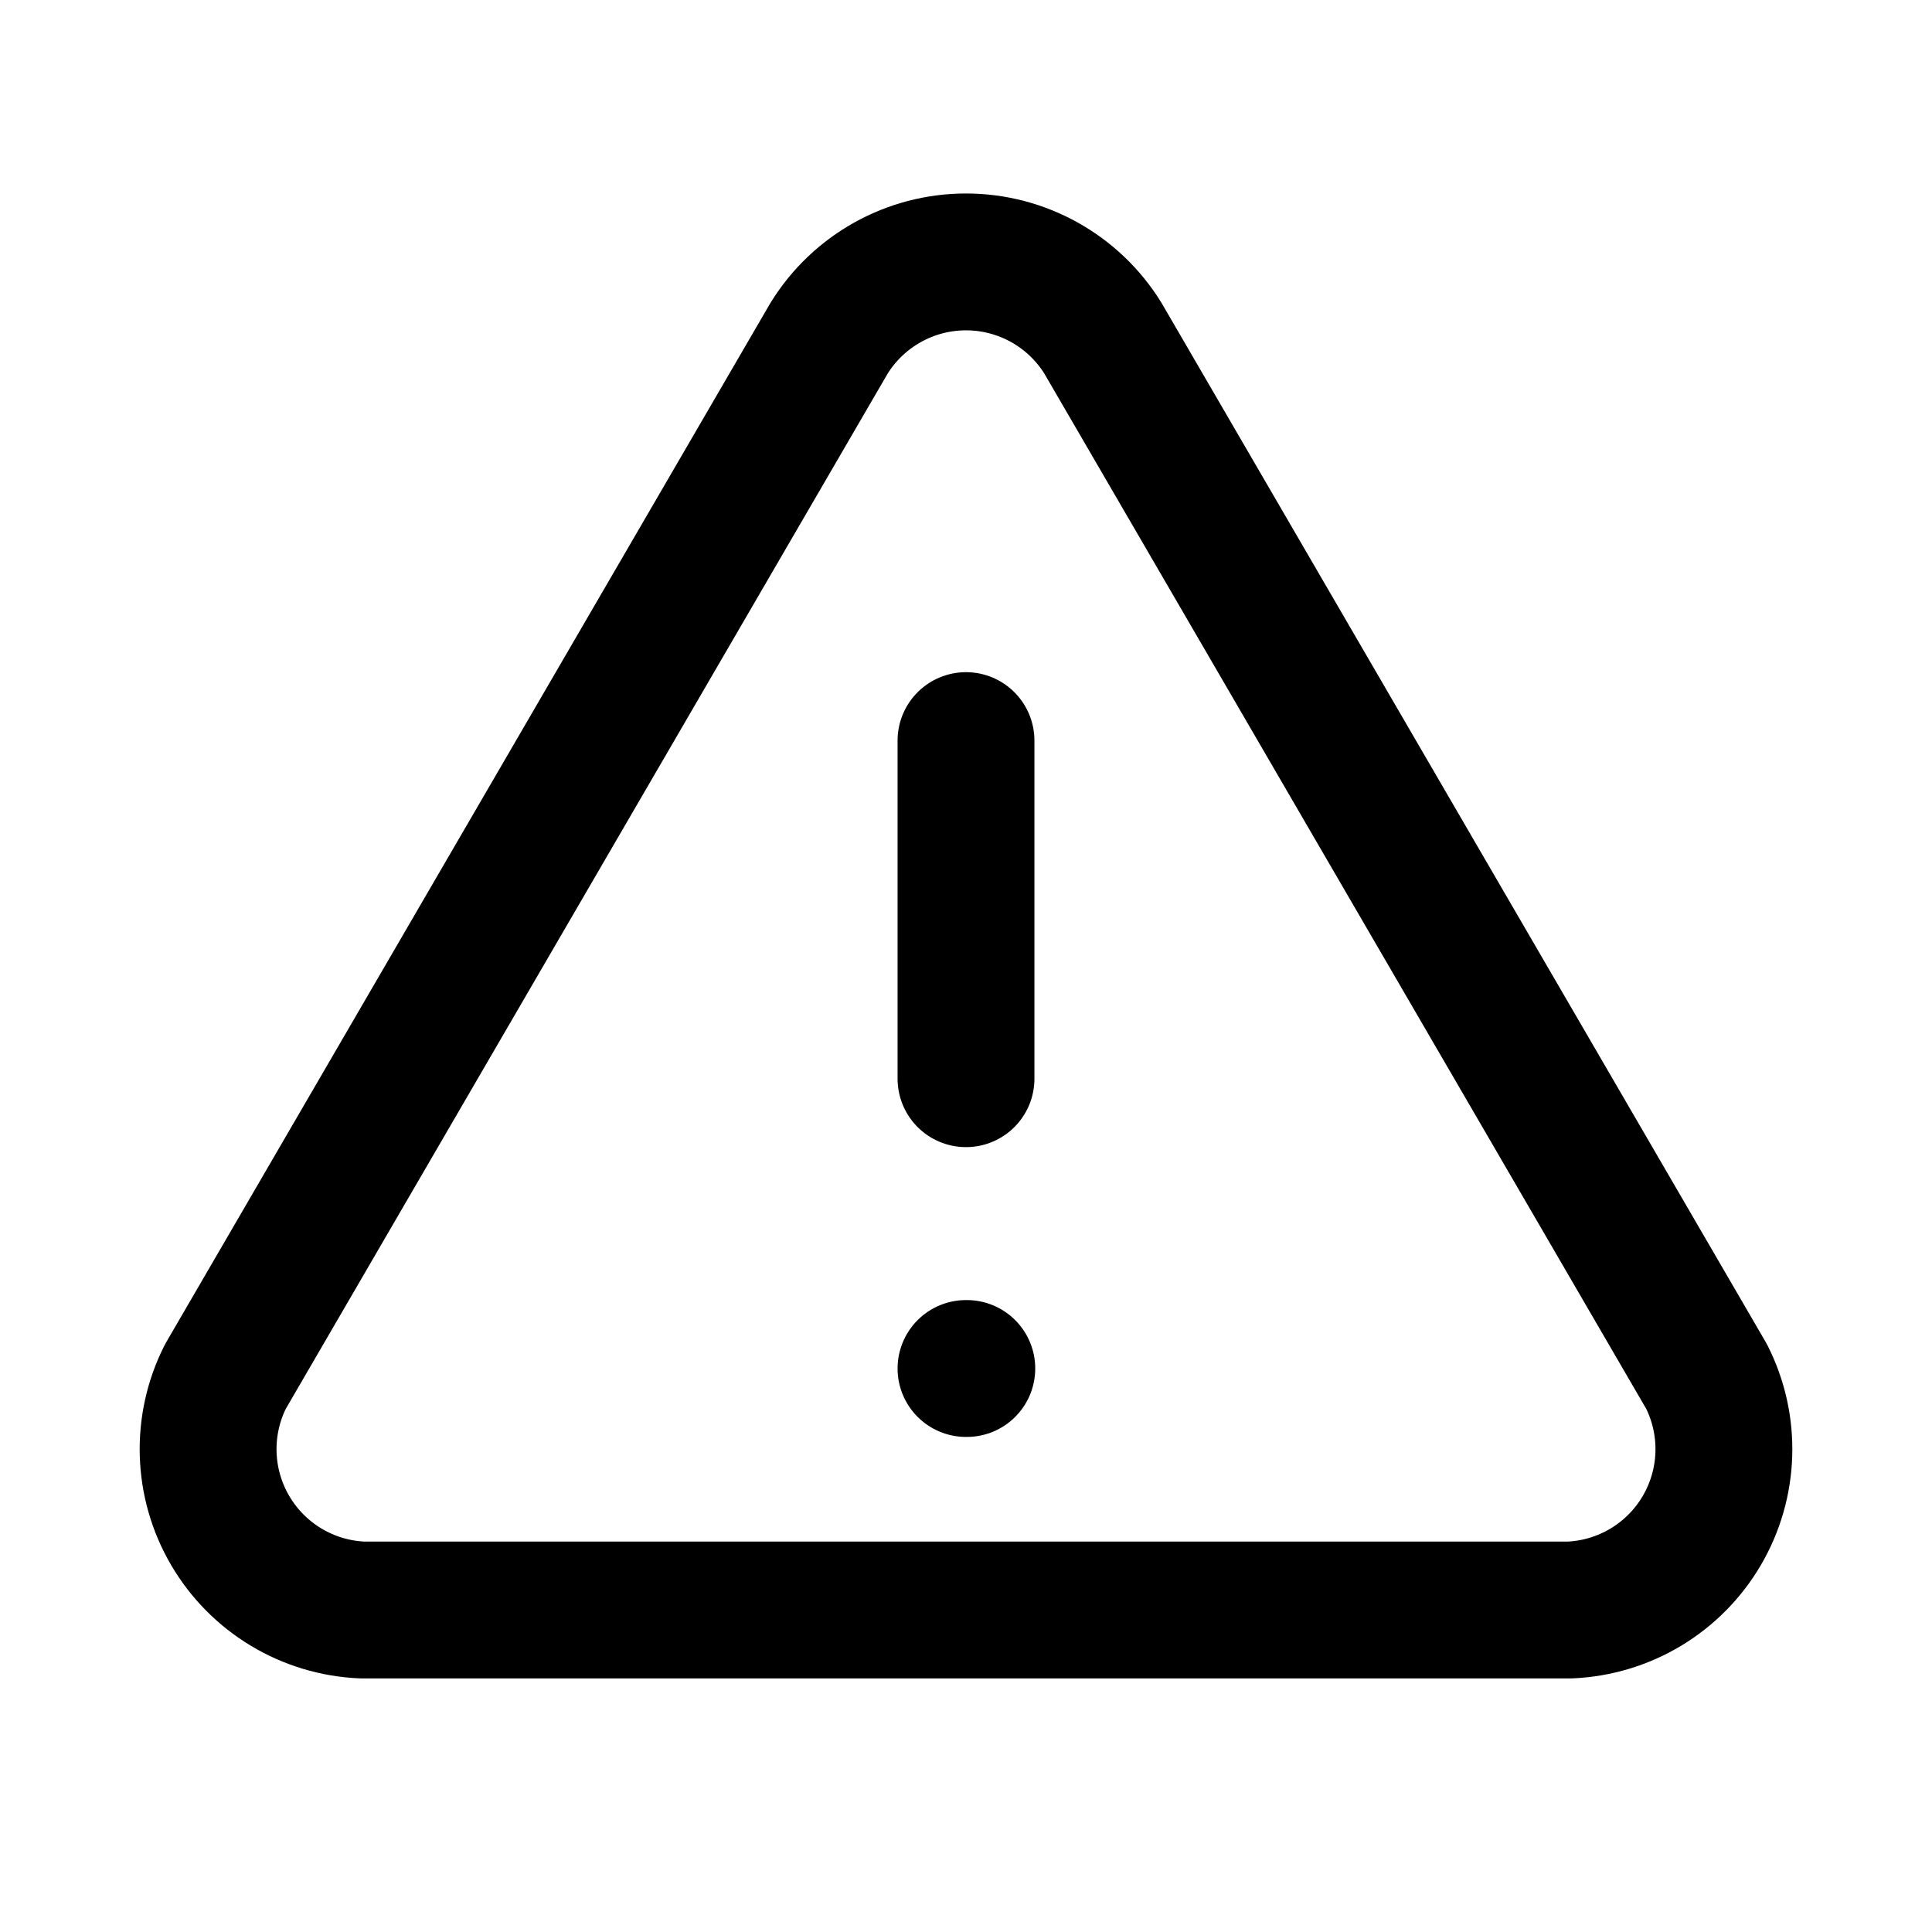
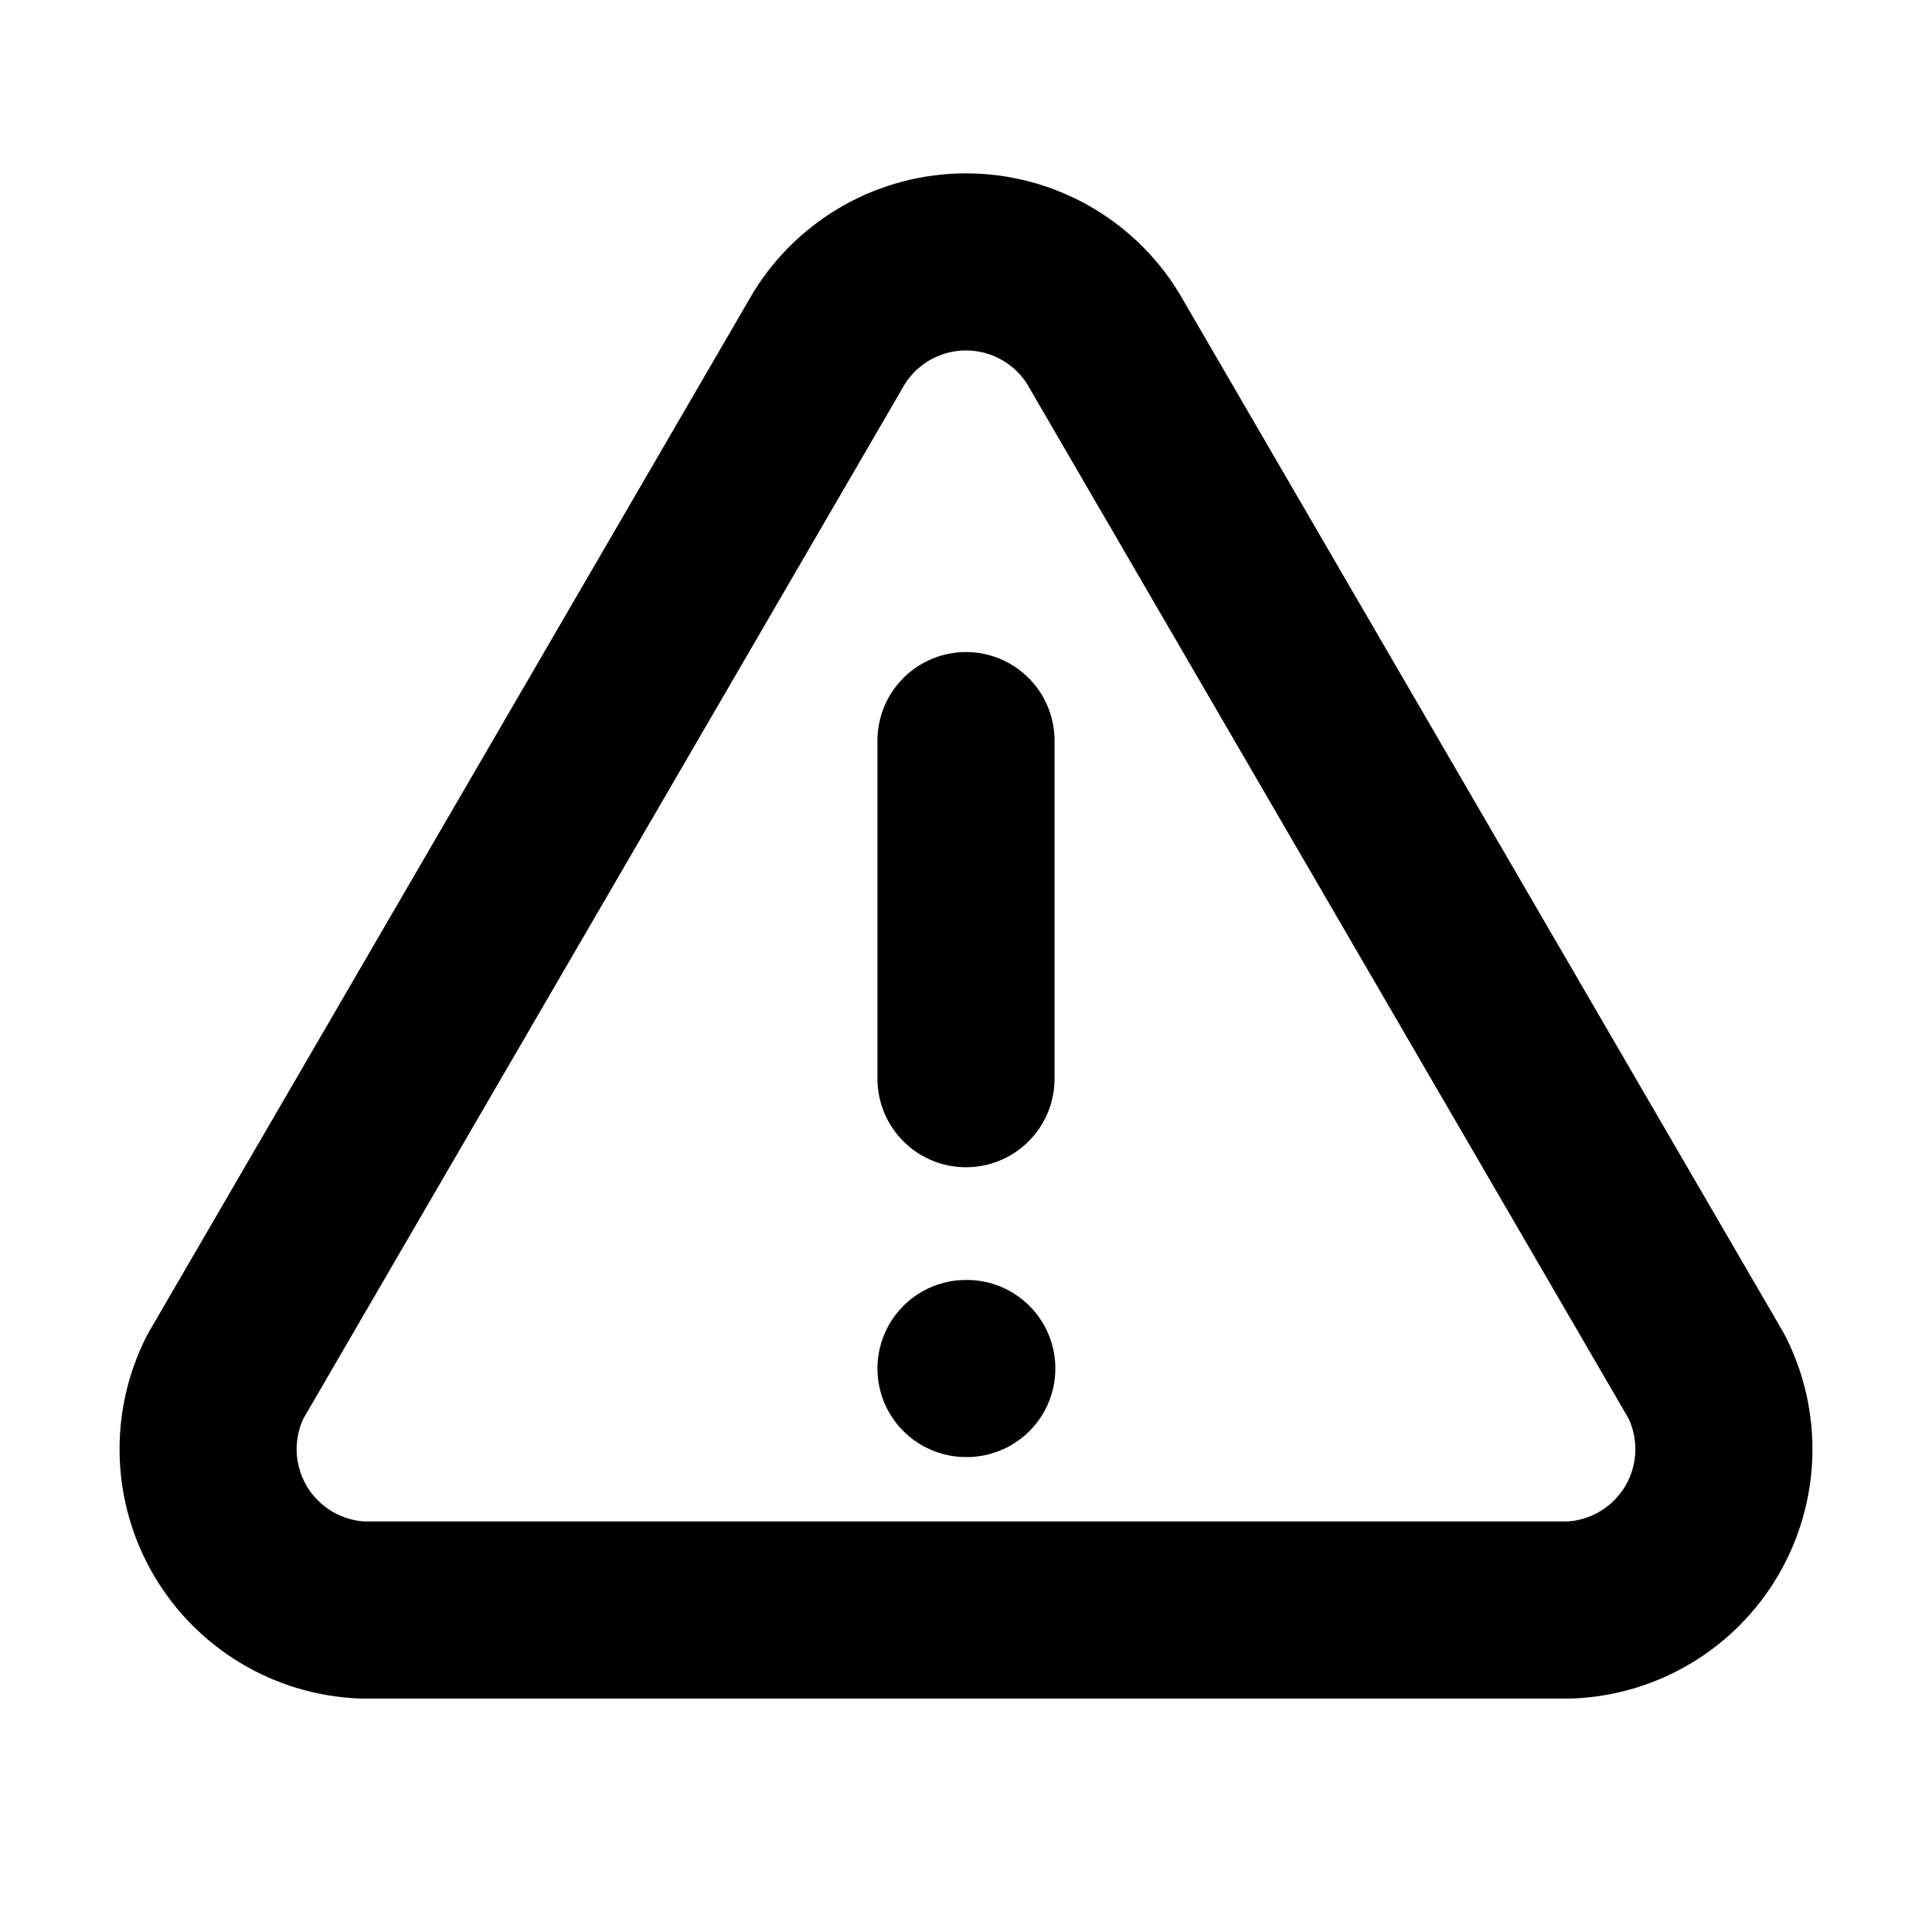
- <svg xmlns="http://www.w3.org/2000/svg" viewBox="0 0 24 24" fill="none" stroke="#000000" stroke-width="1.7" stroke-linecap="round" stroke-linejoin="round">
+ <svg xmlns="http://www.w3.org/2000/svg" viewBox="0 0 24 24" fill="none" stroke="#000000" stroke-width="2.2" stroke-linecap="round" stroke-linejoin="round">
  <path d="M10.3 4.2 2.8 17.1A2 2 0 0 0 4.5 20h15a2 2 0 0 0 1.7-2.9L13.7 4.2a2 2 0 0 0-3.4 0Z" />
  <path d="M12 9.2v4.2M12 17h.01" />
</svg>
